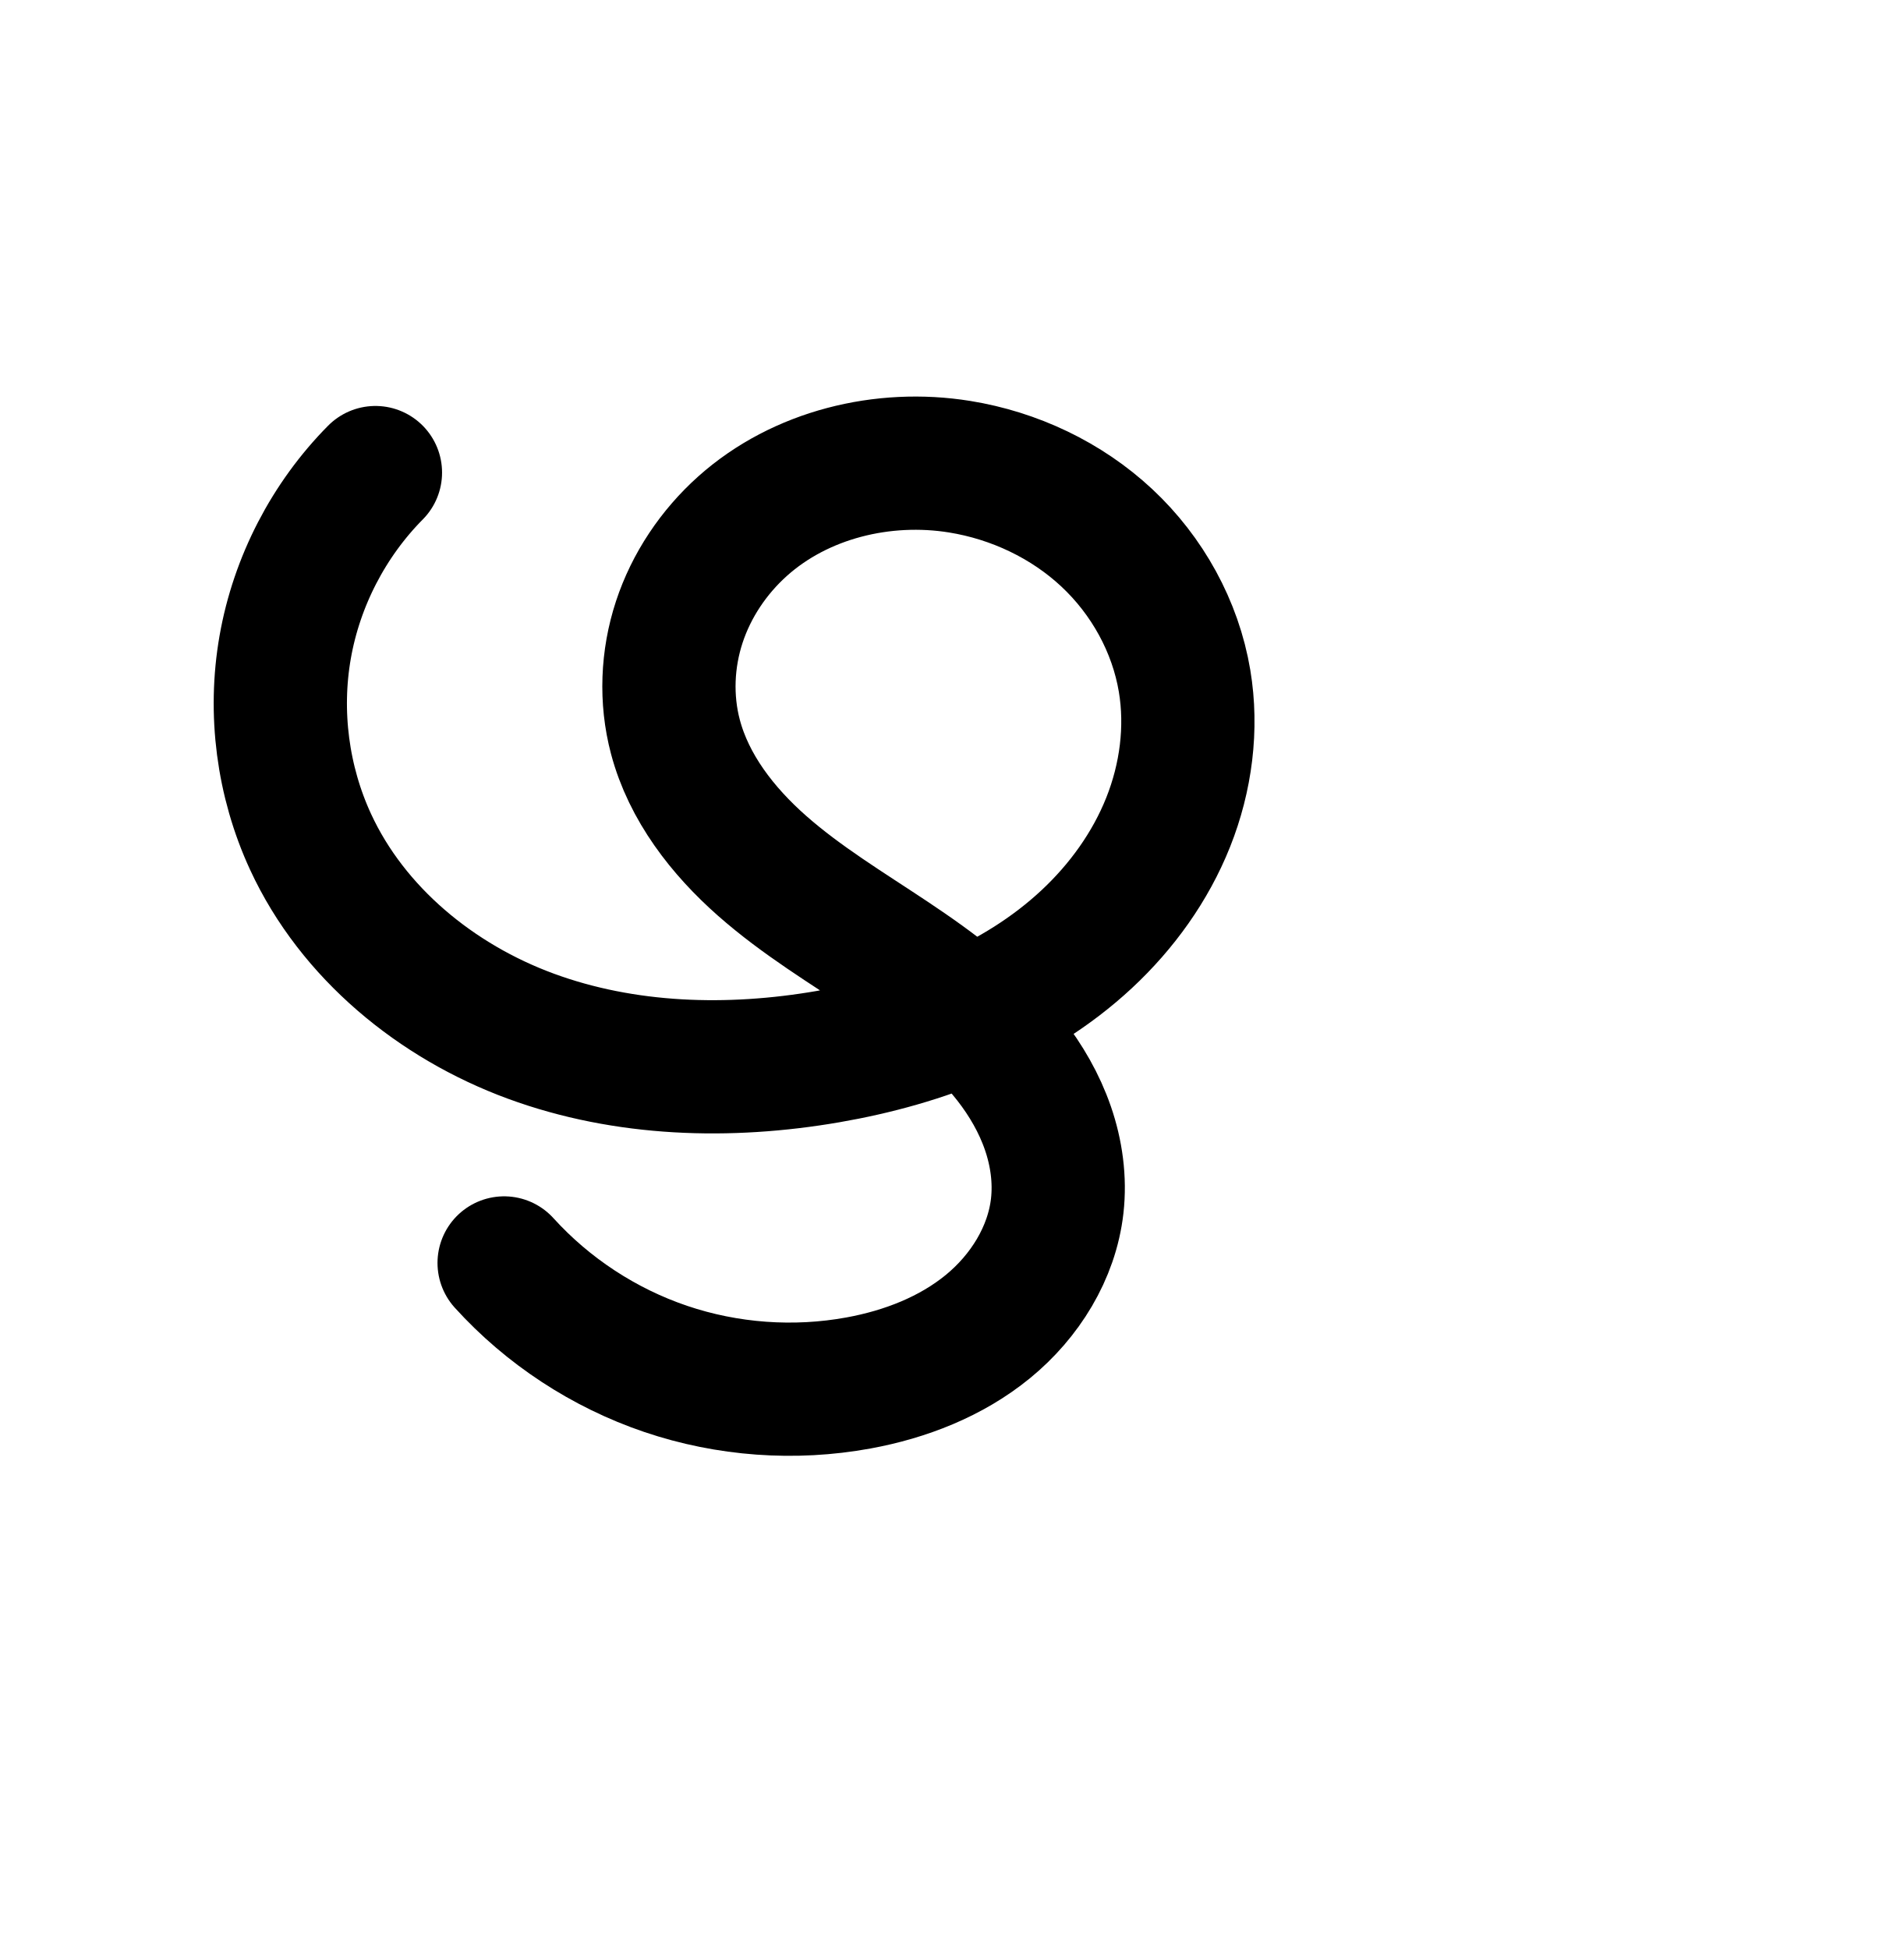
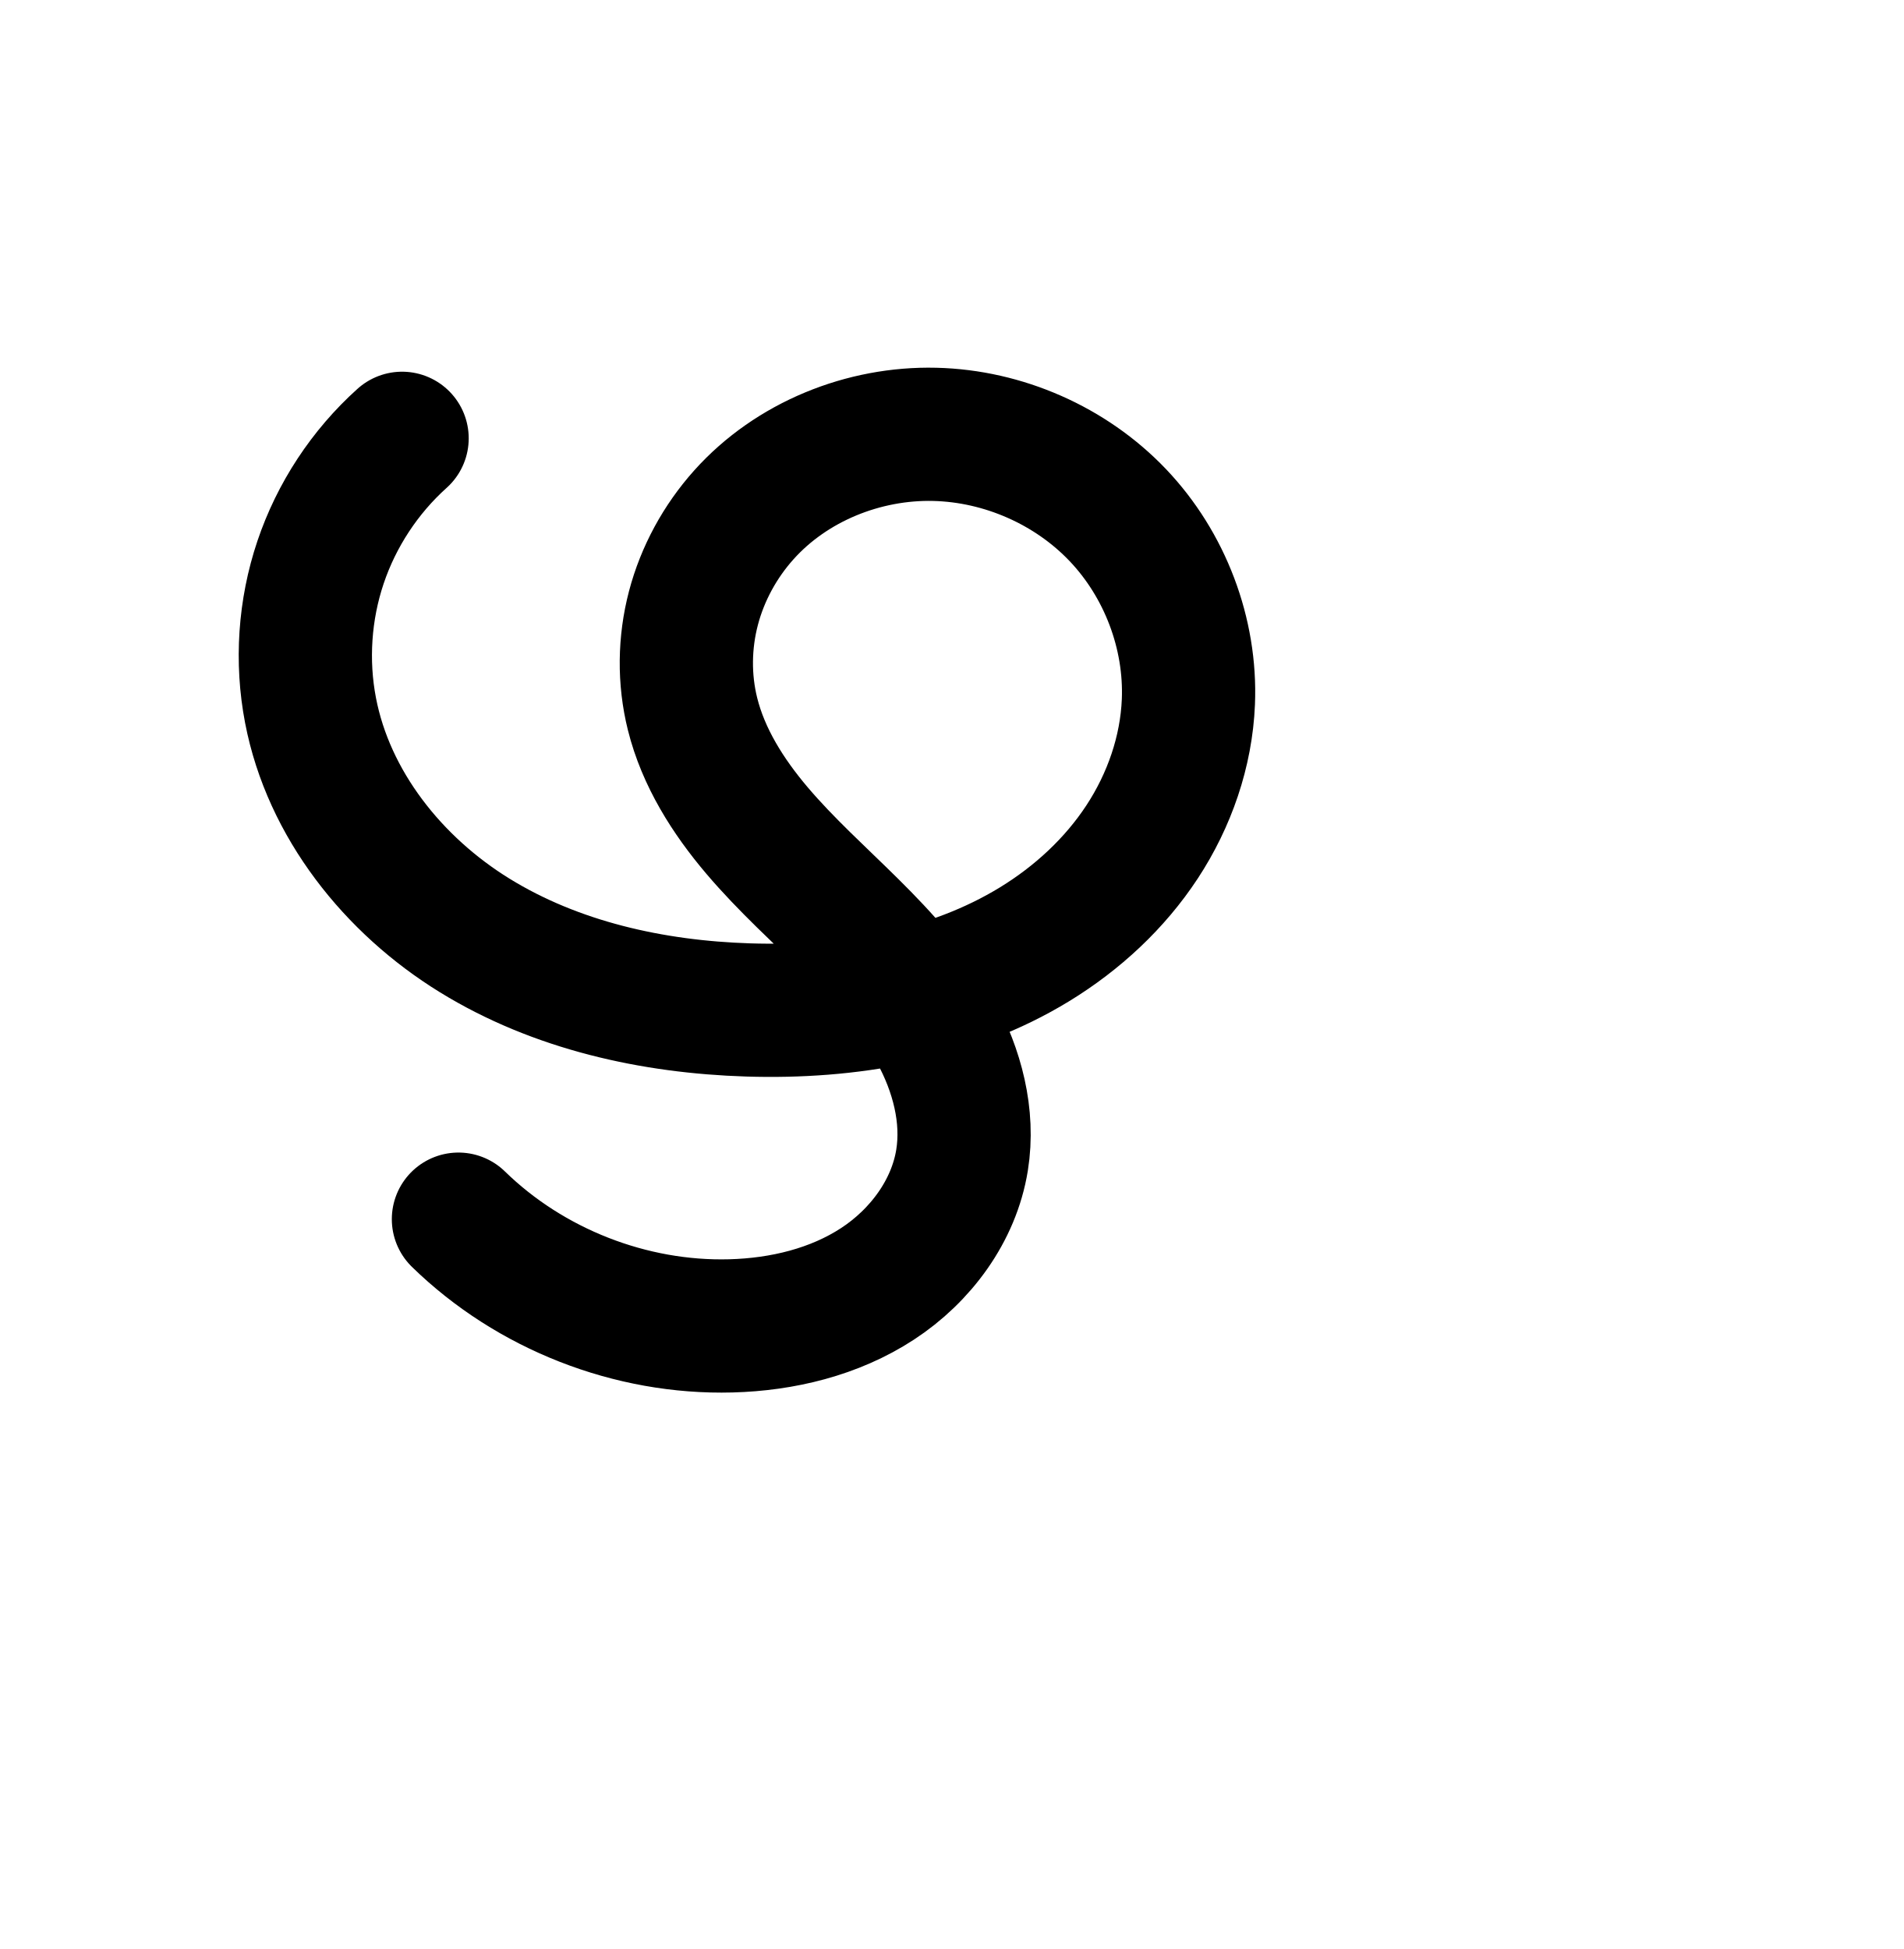
<svg xmlns="http://www.w3.org/2000/svg" xmlns:ns1="http://www.openswatchbook.org/uri/2009/osb" width="2000" height="2048" id="svg2992" version="1.1">
  <defs id="defs5498">
    <linearGradient id="linearGradient5964" ns1:paint="solid">
      <stop style="stop-color:#000000;stop-opacity:1;" offset="0" id="stop5966" />
    </linearGradient>
    <marker orient="auto" refY="0.0" refX="0.0" id="marker4445" style="overflow:visible">
      <path id="path4447" d="M 0.0,0.0 L 5.0,-5.0 L -12.5,0.0 L 5.0,5.0 L 0.0,0.0 z " style="fill-rule:evenodd;stroke:#000000;stroke-width:1pt;stroke-opacity:1;fill:#000000;fill-opacity:1" transform="scale(0.8) translate(12.5,0)" />
    </marker>
    <marker orient="auto" refY="0.0" refX="0.0" id="Arrow1Mend" style="overflow:visible;">
      <path id="path4152" d="M 0.0,0.0 L 5.0,-5.0 L -12.5,0.0 L 5.0,5.0 L 0.0,0.0 z " style="fill-rule:evenodd;stroke:#000000;stroke-width:1pt;stroke-opacity:1;fill:#000000;fill-opacity:1" transform="scale(0.4) rotate(180) translate(10,0)" />
    </marker>
    <marker orient="auto" refY="0.0" refX="0.0" id="Arrow1Lstart" style="overflow:visible">
      <path id="path4143" d="M 0.0,0.0 L 5.0,-5.0 L -12.5,0.0 L 5.0,5.0 L 0.0,0.0 z " style="fill-rule:evenodd;stroke:#000000;stroke-width:1pt;stroke-opacity:1;fill:#000000;fill-opacity:1" transform="scale(0.8) translate(12.5,0)" />
    </marker>
  </defs>
  <g id="layer1" transform="translate(0,1048)">
-     <path style="fill:none;fill-rule:evenodd;stroke:#000000;stroke-width:140;stroke-linecap:round;stroke-linejoin:round;stroke-miterlimit:4;stroke-dasharray:none;stroke-opacity:1;image-rendering:auto" d="m 394.462,-551.418 c -49.158,49.63 -82.708,114.501 -94.801,183.301 -12.093,68.8 -2.674,141.223 26.614,204.641 44.271,95.862 132.313,167.826 231.417,204.266 99.104,36.44 208.368,39.464 312.417,21.485 99.345,-17.166 197.751,-54.587 271.545,-123.28 36.897,-34.346 67.107,-76.232 85.756,-123.064 18.649,-46.832 25.49,-98.65 17.198,-148.373 -9.553,-57.286 -39.253,-110.738 -81.694,-150.382 -42.441,-39.644 -97.242,-65.495 -154.575,-74.758 -80.446,-12.996 -167.352,8.09 -228.083,62.425 -30.365,27.168 -53.865,62.137 -66.578,100.847 -12.713,38.711 -14.485,81.094 -4.062,120.482 14.138,53.425 49.654,99.068 91.104,135.62 41.45,36.552 89.077,65.244 135.059,95.899 45.982,30.656 91.164,64.039 125.165,107.606 17,21.783 31.05,46.02 40.059,72.142 9.009,26.122 12.892,54.171 9.799,81.629 -5.595,49.674 -34.121,95.183 -72.802,126.847 -38.68,31.664 -86.834,50.292 -136.004,59.297 C 834.696,417.54 764.276,412.408 699.474,390.458 634.671,368.507 575.629,329.785 529.674,279.097" id="path4165-6-0-2" />
+     <path style="fill:none;fill-rule:evenodd;stroke:#000000;stroke-width:140;stroke-linecap:round;stroke-linejoin:round;stroke-miterlimit:4;stroke-dasharray:none;stroke-opacity:1;image-rendering:auto" d="m 422.462,-587.418 c -39.108,35.13 -68.941,80.494 -85.701,130.32 -16.761,49.826 -20.411,103.998 -10.485,155.622 18.955,98.588 86.97,183.746 172.438,236.415 85.469,52.669 186.945,75.149 287.289,78.307 104.502,3.289 212.236,-14.598 301.377,-69.236 44.571,-27.319 83.904,-63.649 112.59,-107.352 28.686,-43.703 46.488,-94.867 48.639,-147.1 2.956,-71.784 -24.608,-144.23 -74.142,-196.269 -49.534,-52.039 -120.304,-83.099 -192.127,-84.871 -74.914,-1.848 -150.784,28.754 -200.774,84.579 -24.995,27.913 -43.464,61.707 -52.981,97.946 -9.517,36.239 -10.019,74.871 -0.968,111.229 11.381,45.719 37.308,86.671 67.801,122.587 30.493,35.916 65.706,67.468 99.174,100.63 33.468,33.162 65.586,68.458 88.265,109.755 22.679,41.297 35.425,89.407 27.945,135.924 -8.582,53.371 -43.627,100.481 -88.889,130.035 C 876.65,330.659 822.033,343.761 767.996,345.215 662.75,348.045 557.013,306.641 481.674,233.097" id="path4165-6-0-2" />
    <path style="fill:none;fill-rule:evenodd;stroke:#000000;stroke-width:70;stroke-linecap:round;stroke-linejoin:round;stroke-miterlimit:4;stroke-dasharray:none;stroke-opacity:1" d="m -2364.414,-580.216 c -43.79,41.112 -74.861,95.588 -87.954,154.209 -13.092,58.62 -8.151,121.14 13.987,176.976 30.737,77.524 93.53,140.023 167.206,179.097 73.675,39.073 157.66,55.962 241.021,58.372 102.948,2.976 209.548,-16.921 294.248,-75.514 42.35,-29.296 78.516,-68.029 102.457,-113.621 23.941,-45.592 35.332,-98.111 29.751,-149.303 -6.584,-60.387 -37.016,-117.558 -82.32,-158.024 -45.303,-40.466 -104.901,-64.172 -165.549,-67.596 -70.008,-3.953 -142.1,19.766 -192.859,68.143 -25.38,24.188 -45.281,54.195 -57.085,87.208 -11.804,33.013 -15.432,68.997 -9.821,103.605 7.72,47.608 32.426,91.097 63.052,128.356 30.626,37.259 67.21,69.077 102.81,101.617 35.6,32.539 70.69,66.333 97.428,106.473 26.738,40.14 44.814,87.506 42.885,135.698 -2.097,52.382 -28.185,102.365 -66.517,138.127 -38.332,35.762 -88.108,57.922 -139.555,67.995 -107.316,21.011 -223.765,-11.452 -304.734,-84.951" id="path4165-6-0-2-99" />
    <path style="color:#000000;font-style:normal;font-variant:normal;font-weight:normal;font-stretch:normal;font-size:medium;line-height:normal;font-family:sans-serif;text-indent:0;text-align:start;text-decoration:none;text-decoration-line:none;text-decoration-style:solid;text-decoration-color:#000000;letter-spacing:normal;word-spacing:normal;text-transform:none;direction:ltr;block-progression:tb;writing-mode:lr-tb;baseline-shift:baseline;text-anchor:start;white-space:normal;clip-rule:nonzero;display:inline;overflow:visible;visibility:visible;opacity:1;isolation:auto;mix-blend-mode:normal;color-interpolation:sRGB;color-interpolation-filters:linearRGB;solid-color:#000000;solid-opacity:1;fill:#000000;fill-opacity:1;fill-rule:evenodd;stroke:none;stroke-width:70;stroke-linecap:round;stroke-linejoin:round;stroke-miterlimit:4;stroke-dasharray:none;stroke-dashoffset:0;stroke-opacity:1;color-rendering:auto;image-rendering:auto;shape-rendering:auto;text-rendering:auto;enable-background:accumulate" d="m -2267.986,824.441 a 35.004,35.004 0 0 0 -24.383,9.826 c -49.016,46.017 -83.502,106.481 -98.156,172.096 -14.654,65.615 -9.171,135.007 15.609,197.506 34.381,86.715 103.29,154.662 183.342,197.117 79.714,42.276 169.005,59.911 256.408,62.438 44.657,1.291 90.309,-1.544 135.082,-9.738 6.758,8.309 13.108,16.784 18.912,25.498 23.73,35.625 38.584,76.35 37.041,114.894 -1.668,41.678 -23.19,83.867 -55.42,113.936 -32.555,30.372 -76.279,50.208 -122.404,59.238 -95.959,18.787 -202.084,-10.796 -274.484,-76.518 a 35.004,35.004 0 1 0 -47.049,51.83 c 89.537,81.277 216.313,116.617 334.984,93.383 56.769,-11.114 112.596,-35.599 156.705,-76.75 44.435,-41.455 75.088,-99.233 77.613,-162.318 2.315,-57.839 -18.983,-111.846 -48.729,-156.502 -1.266,-1.9 -2.622,-3.696 -3.916,-5.564 37.485,-12.728 73.53,-30.066 106.836,-53.105 46.553,-32.204 86.639,-74.919 113.531,-126.133 26.959,-51.341 39.974,-110.51 33.557,-169.367 -7.585,-69.573 -42.087,-134.145 -93.797,-180.334 -51.612,-46.102 -118.456,-72.573 -186.893,-76.438 -79.226,-4.473 -160.374,21.897 -218.978,77.75 -29.229,27.857 -52.155,62.336 -65.895,100.762 -13.753,38.464 -18.021,80.246 -11.414,120.99 9.069,55.931 37.319,104.532 70.564,144.978 33.101,40.27 71.061,73.078 106.234,105.227 4.414,4.034 8.645,8.083 12.973,12.121 -24.181,2.222 -48.649,2.894 -73.031,2.189 -79.318,-2.293 -157.996,-18.438 -225.633,-54.309 -67.3,-35.692 -123.975,-92.743 -151.068,-161.076 -19.497,-49.173 -23.895,-104.822 -12.365,-156.447 11.53,-51.626 39.187,-100.114 77.752,-136.32 a 35.004,35.004 0 0 0 -23.529,-60.859 z m 499.025,74.523 c 3.811,0.024 7.62,0.145 11.42,0.359 52.86,2.985 105.213,23.923 144.207,58.754 38.896,34.744 65.26,84.514 70.842,135.715 4.746,43.527 -5.024,89.395 -25.945,129.238 -20.988,39.971 -53.234,74.72 -91.381,101.109 -34.57,23.914 -73.802,40.891 -115.422,52.119 -16.539,-17.248 -33.708,-33.332 -50.617,-48.787 -36.027,-32.929 -71.234,-63.758 -99.385,-98.006 -28.006,-34.071 -49.173,-72.448 -55.543,-111.734 -4.617,-28.471 -1.626,-58.657 8.229,-86.219 9.869,-27.6 26.747,-53.137 48.277,-73.656 40.232,-38.344 98.146,-59.256 155.318,-58.893 z" id="path4165-6-0-2-99-7" />
-     <path style="color:#000000;font-style:normal;font-variant:normal;font-weight:normal;font-stretch:normal;font-size:medium;line-height:normal;font-family:sans-serif;text-indent:0;text-align:start;text-decoration:none;text-decoration-line:none;text-decoration-style:solid;text-decoration-color:#000000;letter-spacing:normal;word-spacing:normal;text-transform:none;direction:ltr;block-progression:tb;writing-mode:lr-tb;baseline-shift:baseline;text-anchor:start;white-space:normal;clip-rule:nonzero;display:inline;overflow:visible;visibility:visible;opacity:1;isolation:auto;mix-blend-mode:normal;color-interpolation:sRGB;color-interpolation-filters:linearRGB;solid-color:#000000;solid-opacity:1;fill:#000000;fill-opacity:1;fill-rule:evenodd;stroke:none;stroke-width:140;stroke-linecap:round;stroke-linejoin:round;stroke-miterlimit:4;stroke-dasharray:none;stroke-dashoffset:0;stroke-opacity:1;color-rendering:auto;image-rendering:auto;shape-rendering:auto;text-rendering:auto;enable-background:accumulate" d="m -502.209,-600.592 c -96.626,0.905 -192.276,40.128 -257.629,120.922 -87.856,103.321 -90.809,258.339 -3.869,363.957 48.505,63.93 109.601,104.559 165.277,140.732 -24.655,4.399 -49.607,7.467 -74.463,9.072 a 70.007,70.007 0 0 0 -1.207,0.088 C -818.772,46.038 -975.031,-8.86 -1050.834,-126.037 a 70.007,70.007 0 0 0 -0.742,-1.123 c -68.17,-101.063 -52.024,-256.679 35.221,-341.85 a 70.007,70.007 0 1 0 -97.797,-100.18 c -138.673,135.377 -162.023,358.848 -53.815,519.807 111.065,171.073 318.204,238.305 504.924,223.113 66.42,-4.352 136.434,-16.748 203.258,-40.031 12.011,14.302 22.092,29.583 29.988,46.475 a 70.007,70.007 0 0 0 1.254,2.545 c 24.711,47.722 1.478,117.673 -45.727,147.756 a 70.007,70.007 0 0 0 -0.533,0.344 c -120.586,78.398 -307.039,42.667 -402.77,-65.738 A 70.007,70.007 0 1 0 -982.512,357.75 c 142.524,161.395 396.555,212.108 583.75,90.609 106.816,-68.26 155.732,-209.781 95.271,-328.514 -8.297,-17.592 -17.767,-33.788 -28.117,-48.807 54.5,-36.212 102.404,-83.391 138.348,-144.002 81.066,-130.242 68.154,-307.507 -45.029,-418.207 -0.058,-0.061 -0.121,-0.117 -0.18,-0.178 -69.226,-72.63 -166.963,-110.15 -263.74,-109.244 z m 4.129,143.928 c 59.304,-0.049 119.471,21.129 158.377,62.01 a 70.007,70.007 0 0 0 2.27,2.277 c 62.554,59.958 71.844,171.138 25.07,245.865 a 70.007,70.007 0 0 0 -0.955,1.572 c -28.196,47.796 -70.412,85.076 -120.338,113.146 -18.662,-14.104 -37.486,-27.043 -55.705,-39.148 -67.227,-44.669 -127.214,-82.051 -163.412,-130.133 a 70.007,70.007 0 0 0 -2.215,-2.791 c -41.764,-49.965 -40.325,-136.156 2.273,-185.709 a 70.007,70.007 0 0 0 1.443,-1.734 c 35.448,-44.03 93.888,-65.306 153.191,-65.355 z" id="path4165-6-0-2-6" />
+     <path style="color:#000000;font-style:normal;font-variant:normal;font-weight:normal;font-stretch:normal;font-size:medium;line-height:normal;font-family:sans-serif;text-indent:0;text-align:start;text-decoration:none;text-decoration-line:none;text-decoration-style:solid;text-decoration-color:#000000;letter-spacing:normal;word-spacing:normal;text-transform:none;direction:ltr;block-progression:tb;writing-mode:lr-tb;baseline-shift:baseline;text-anchor:start;white-space:normal;clip-rule:nonzero;display:inline;overflow:visible;visibility:visible;opacity:1;isolation:auto;mix-blend-mode:normal;color-interpolation:sRGB;color-interpolation-filters:linearRGB;solid-color:#000000;solid-opacity:1;fill:#000000;fill-opacity:1;fill-rule:evenodd;stroke:none;stroke-width:140;stroke-linecap:round;stroke-linejoin:round;stroke-miterlimit:4;stroke-dasharray:none;stroke-dashoffset:0;stroke-opacity:1;color-rendering:auto;image-rendering:auto;shape-rendering:auto;text-rendering:auto;enable-background:accumulate" d="m -391.588,-682.568 c -68.137,-0.575 -136.659,19.161 -195.006,61.178 -127.626,85.427 -173.45,261.19 -93.611,396.402 l -1.463,-2.602 c 34.138,63.887 81.407,110.055 124.502,151.359 -10.814,0.013 -21.615,-0.171 -32.359,-0.768 a 70.007,70.007 0 0 0 -1.789,-0.078 c -140.275,-4.197 -284.531,-62.074 -351.809,-175.801 a 70.007,70.007 0 0 0 -1.262,-2.049 c -57.928,-90.656 -38.66,-229.31 42.609,-299.521 a 70.007,70.007 0 1 0 -91.525,-105.941 c -137.59,118.868 -166.515,327.511 -69.482,480.139 99.926,167.538 291.947,237.645 466.455,243.068 48.959,2.656 100.126,0.349 150.861,-7.824 5.853,11.582 10.58,23.509 14.002,36.025 a 70.007,70.007 0 0 0 0.758,2.57 c 17.315,54.962 -27.332,124.409 -85.125,144.391 a 70.007,70.007 0 0 0 -1.727,0.623 c -105.057,39.437 -239.83,4.523 -321.857,-75.586 a 70.007,70.007 0 1 0 -97.818,100.158 c 120.088,117.28 304.471,167.66 467.787,106.883 125.341,-43.693 215.314,-179.322 172.615,-317.32 -3.513,-12.631 -7.724,-24.668 -12.441,-36.24 73.755,-31.425 140.544,-80.061 190.4,-150.652 92.126,-123.871 92.059,-301.027 -9.014,-421.545 -64.85,-81.601 -163.843,-126.026 -263.701,-126.869 z m -10.406,142.65 c 62.48,-1.312 127.392,24.295 164.871,71.75 a 70.007,70.007 0 0 0 1.488,1.82 c 56.294,66.555 56.999,178.459 4.066,249.16 a 70.007,70.007 0 0 0 -1.242,1.713 c -36.826,52.417 -91.888,88.976 -154.92,111.461 -14.8,-16.516 -29.955,-31.95 -44.695,-46.422 -52.639,-51.68 -100.211,-95.308 -125.766,-143.133 a 70.007,70.007 0 0 0 -1.461,-2.602 c -38.714,-65.566 -12.364,-167.136 51.713,-209.443 a 70.007,70.007 0 0 0 2.561,-1.773 c 29.286,-21.266 65.897,-31.744 103.385,-32.531 z" id="path4165-6-0-2-7" />
  </g>
</svg>
